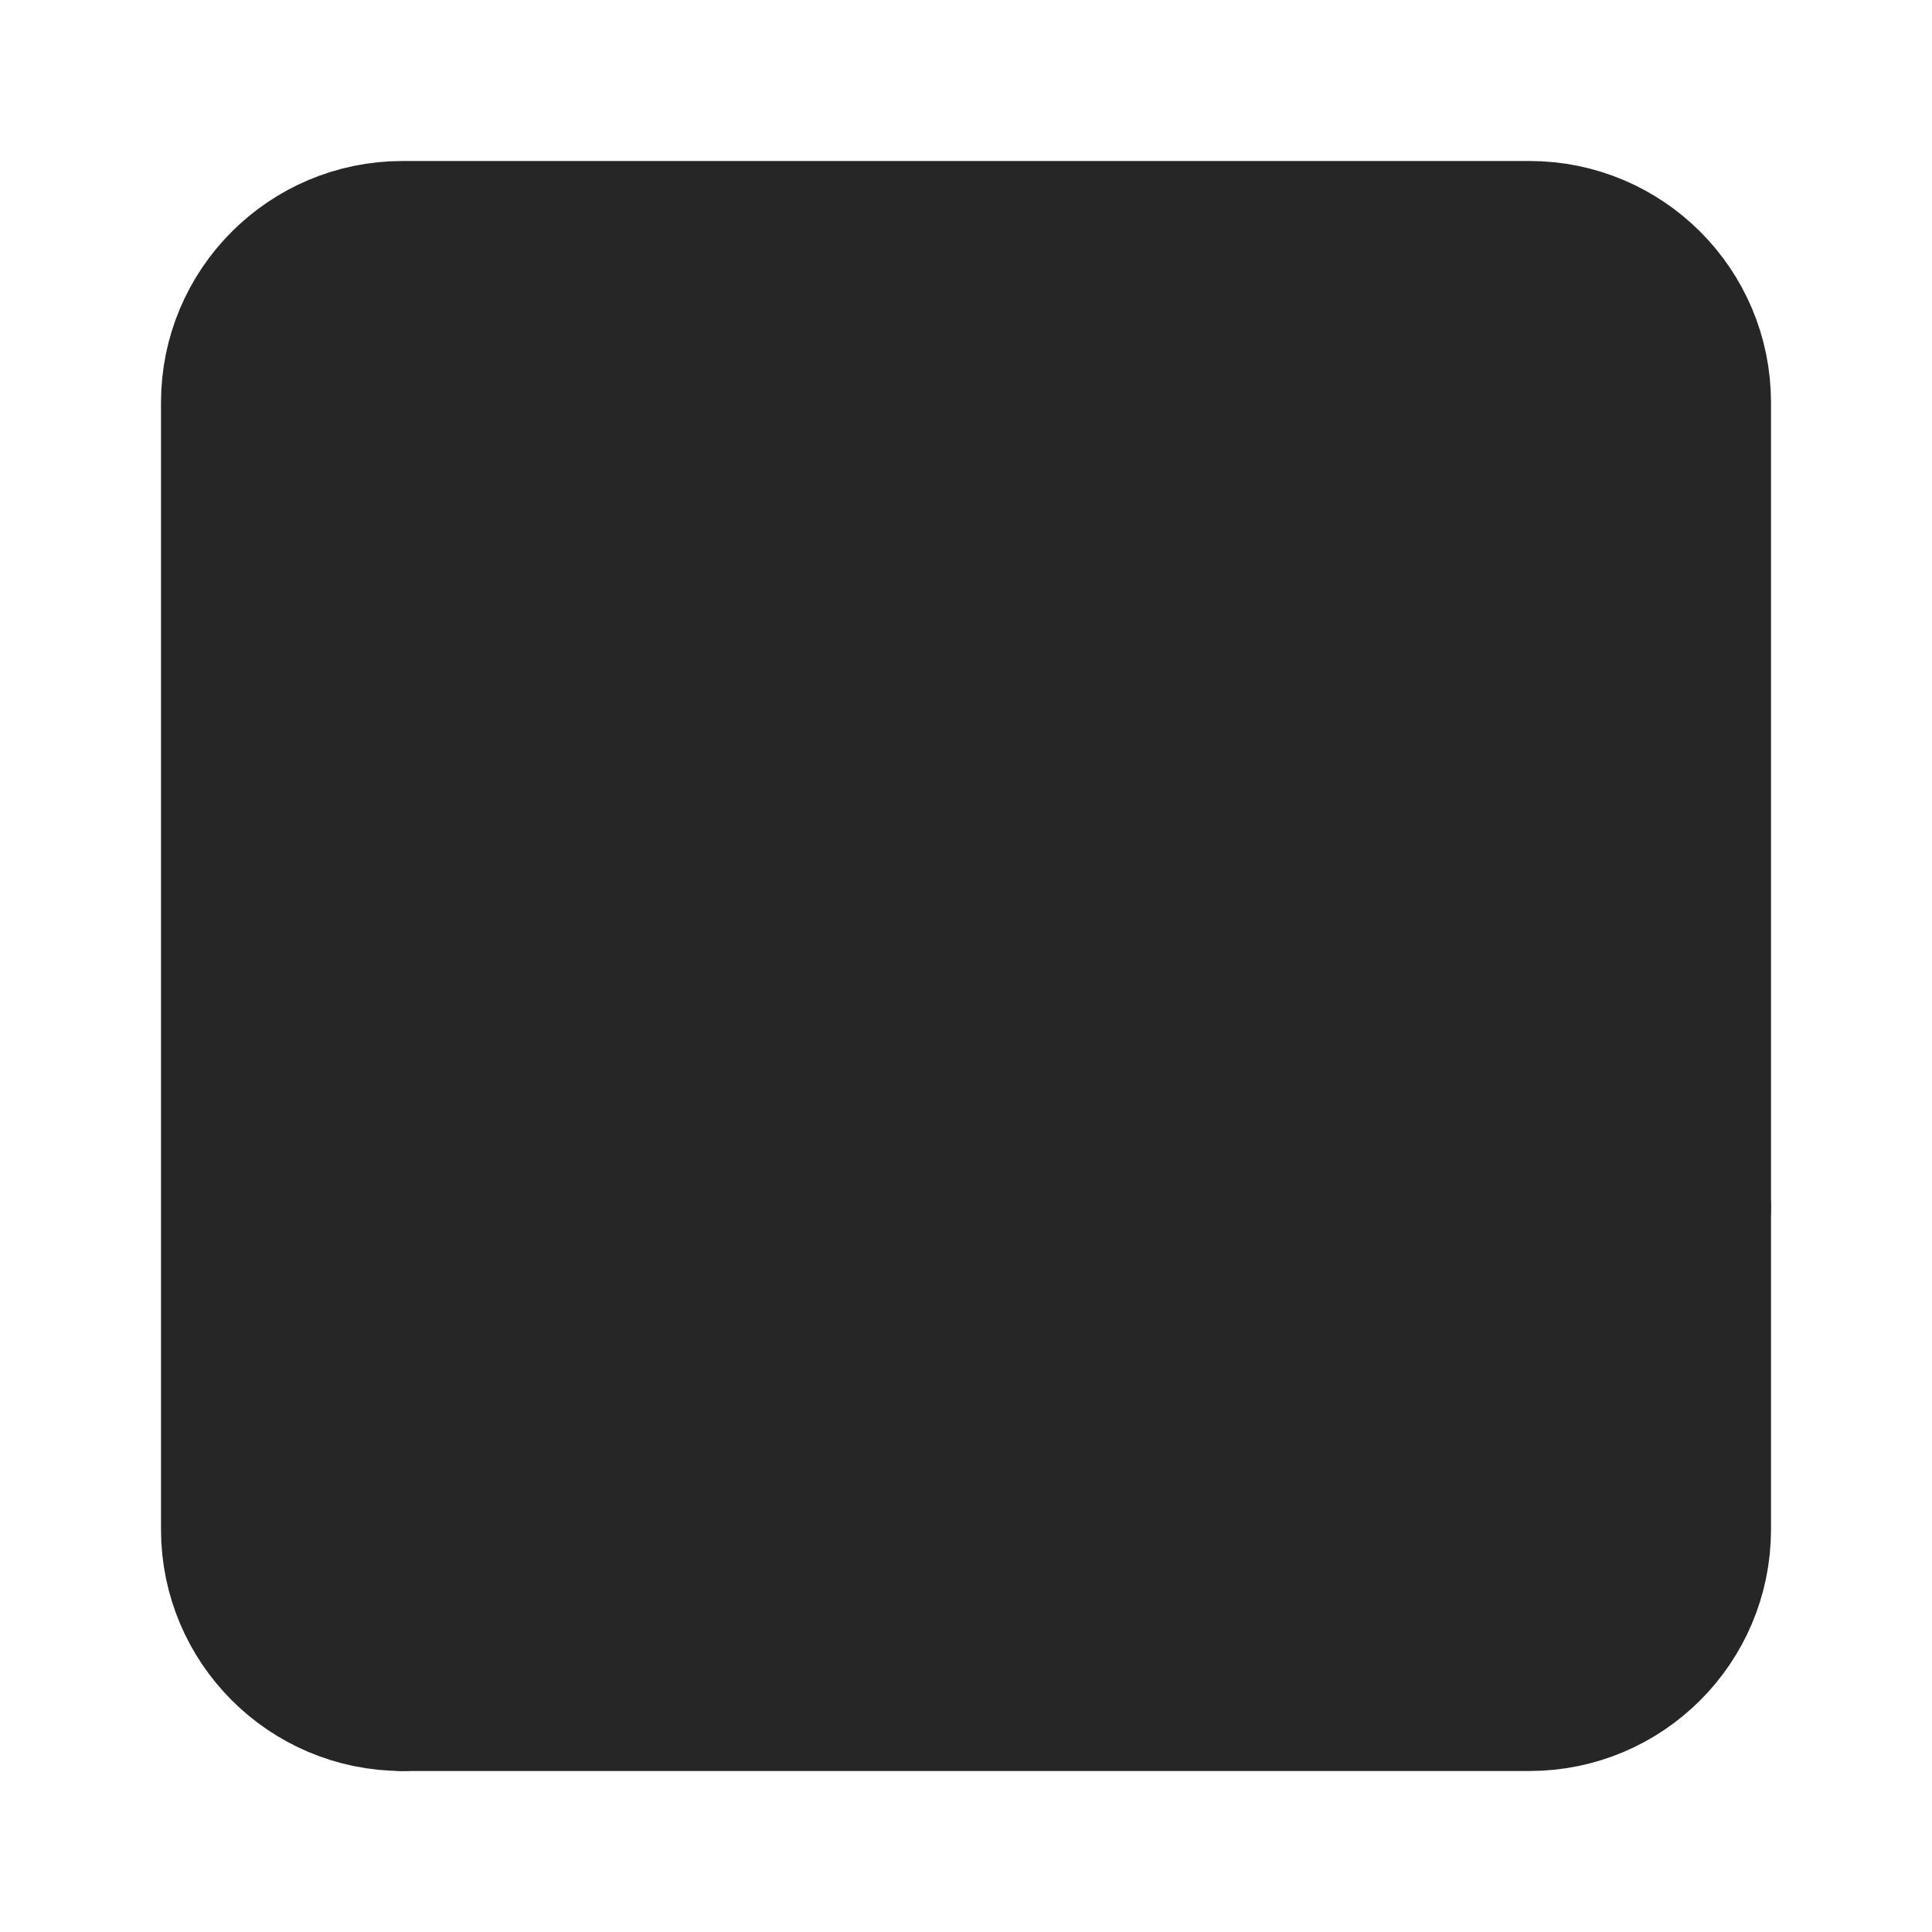
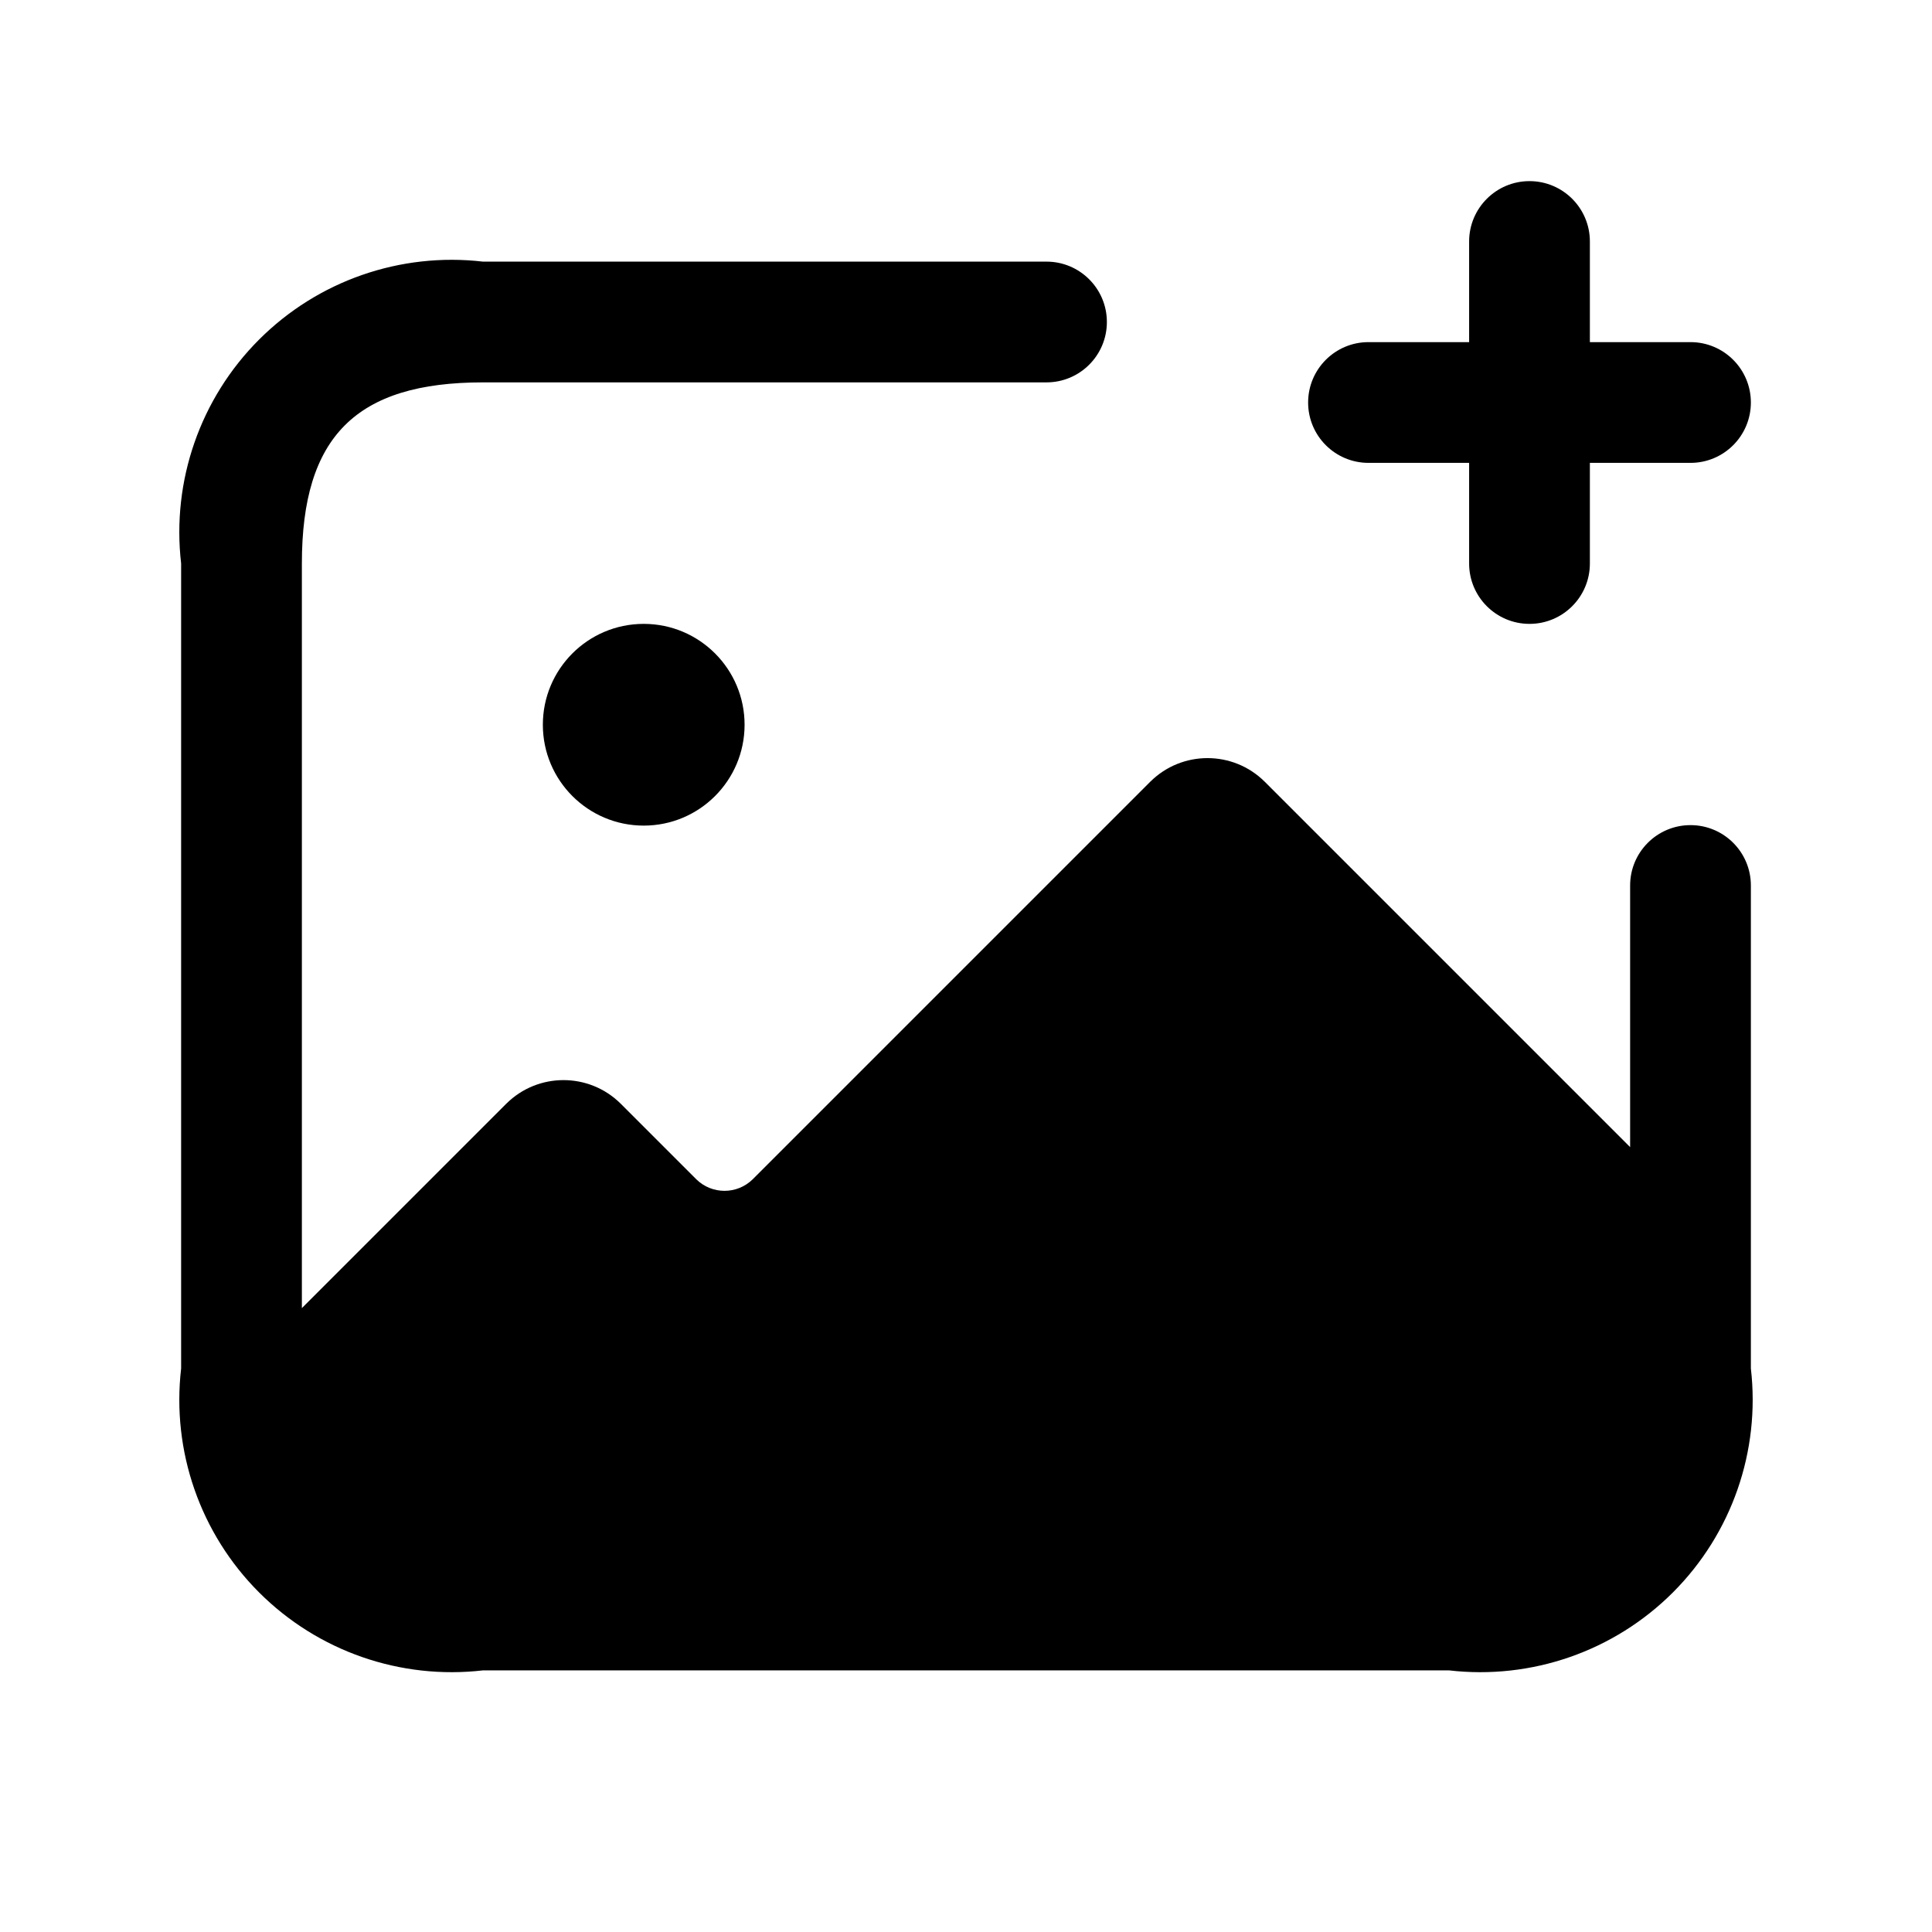
- <svg xmlns="http://www.w3.org/2000/svg" viewBox="0 0 24 24" fill="#262626" stroke="#262626" stroke-width="2" stroke-linecap="round" stroke-linejoin="round">
-   <rect x="3" y="3" width="18" height="18" rx="2" ry="2" />
-   <circle cx="8.5" cy="8.5" r="1.5" />
-   <polyline points="21,15 16,10 5,21" />
+ <svg xmlns="http://www.w3.org/2000/svg" id="Layer" height="512" viewBox="0 0 24 24" width="512">
+   <path id="image-plus" d="m21.75 11v6a3.383 3.383 0 0 1 -3.75 3.75h-12a3.383 3.383 0 0 1 -3.75-3.75v-10a3.383 3.383 0 0 1 3.75-3.75h7a.75.75 0 0 1 0 1.5h-7c-1.577 0-2.25.673-2.25 2.25v9.25l2.54-2.54a1.008 1.008 0 0 1 1.42 0l.94.94a.5.5 0 0 0 .7 0l4.94-4.94a1.008 1.008 0 0 1 1.42 0l4.54 4.54v-3.25a.75.75 0 0 1 1.5 0zm-13.757-3.25a1.253 1.253 0 1 0 .007 0zm9.007-2h1.25v1.25a.75.75 0 0 0 1.5 0v-1.25h1.25a.75.75 0 0 0 0-1.5h-1.25v-1.25a.75.75 0 0 0 -1.5 0v1.25h-1.25a.75.75 0 0 0 0 1.5z" fill="rgb(0,0,0)" />
</svg>
